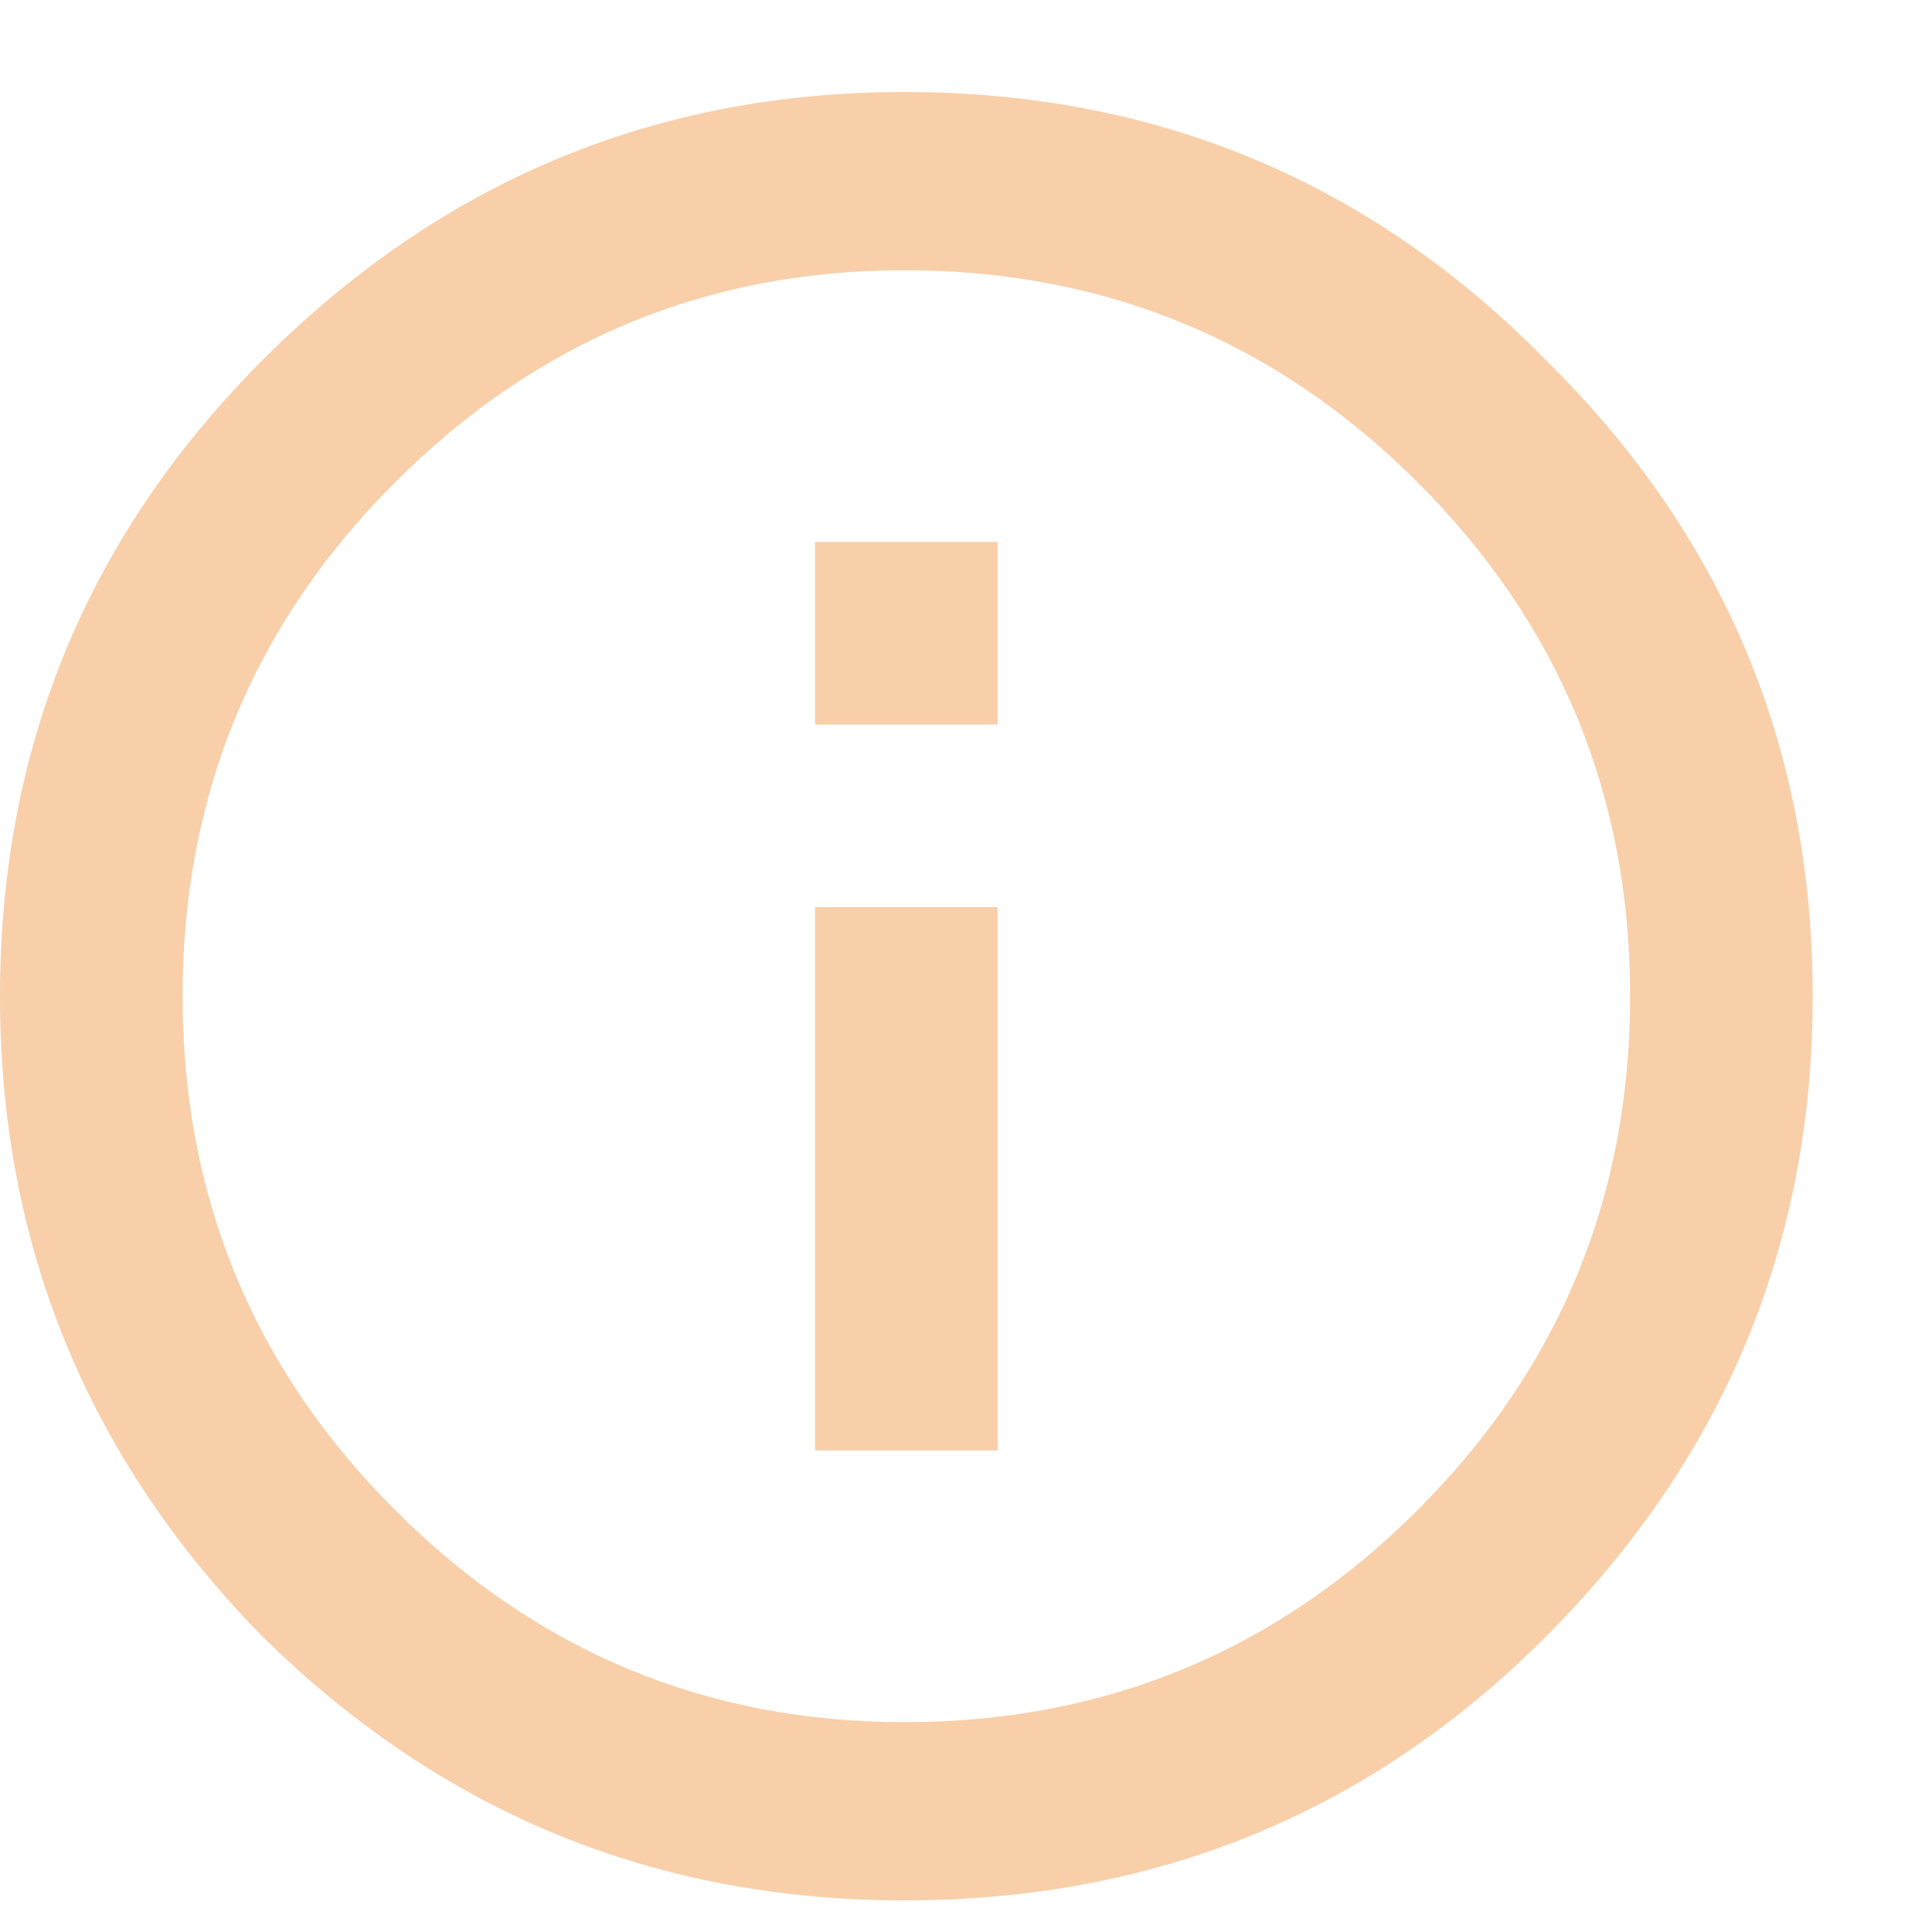
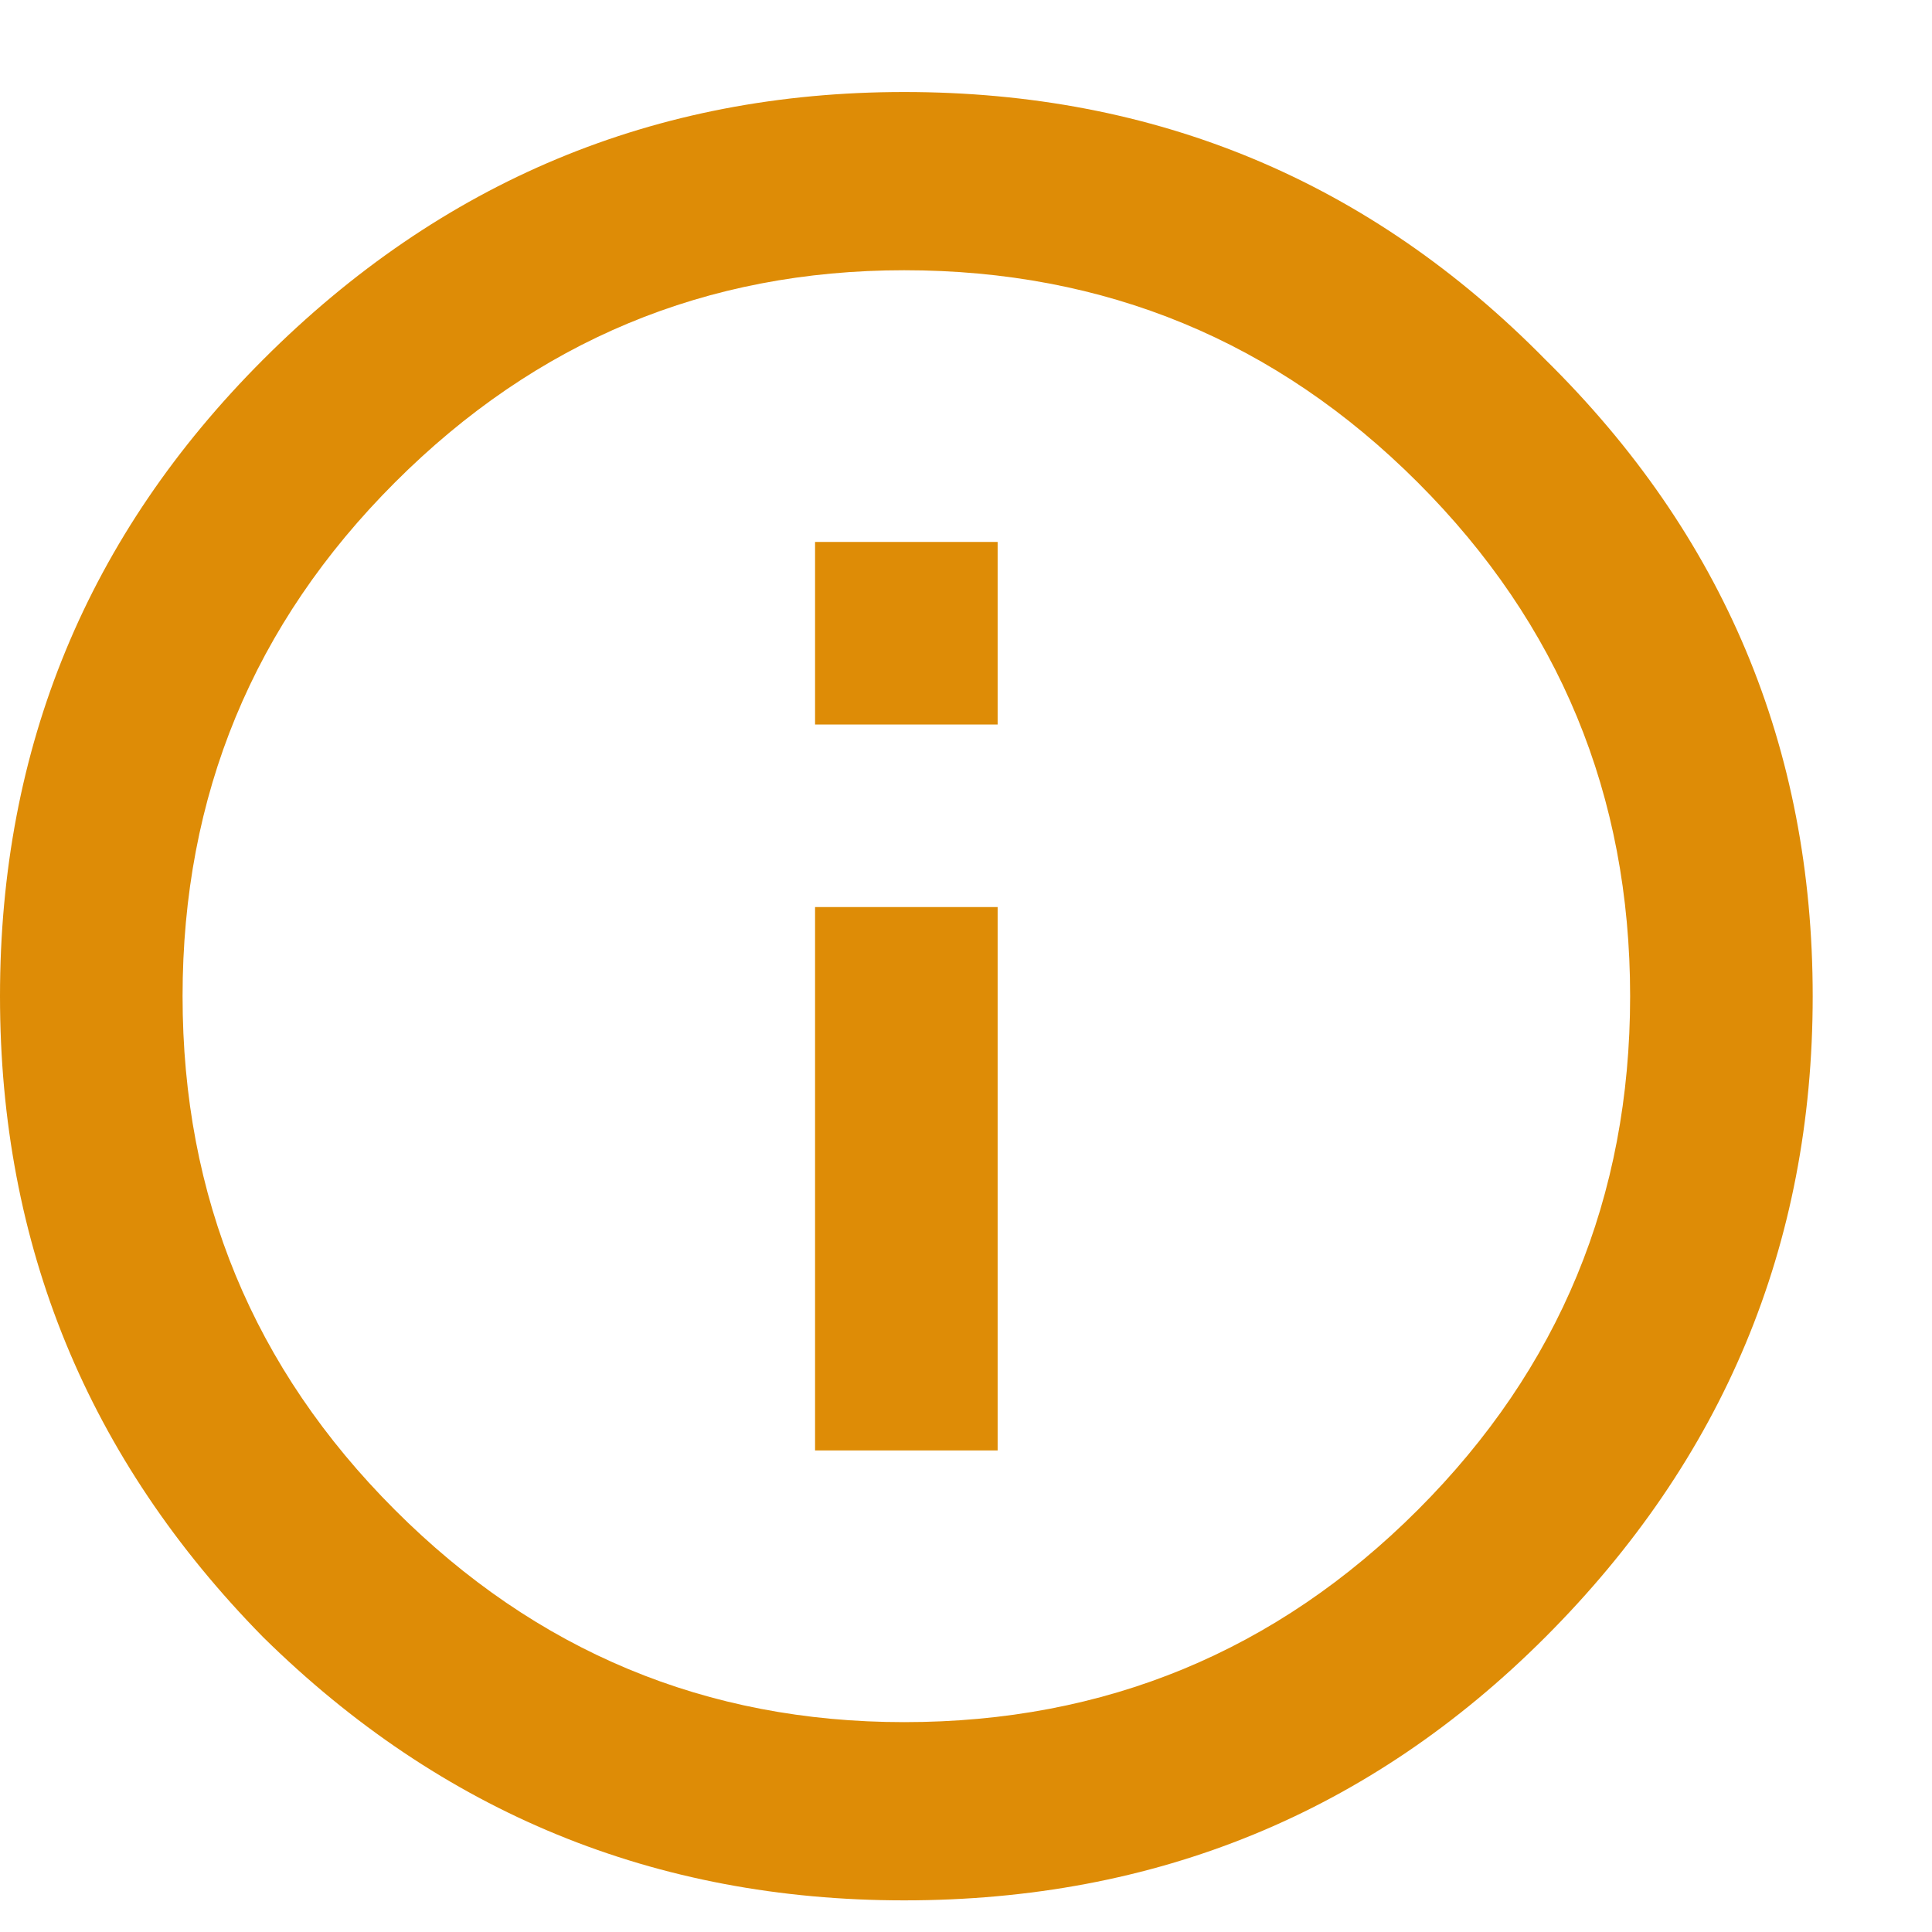
<svg xmlns="http://www.w3.org/2000/svg" width="16" height="16" viewBox="0 0 16 16" fill="none">
-   <path d="M6.75 12.012V7.512H8.262V12.012H6.75ZM2.18 2.977C3.656 1.5 5.426 0.762 7.488 0.762C9.574 0.762 11.344 1.5 12.797 2.977C14.273 4.43 15.012 6.188 15.012 8.25C15.012 10.312 14.273 12.082 12.797 13.559C11.344 15.012 9.574 15.738 7.488 15.738C5.426 15.738 3.656 15.012 2.18 13.559C0.727 12.082 0 10.312 0 8.25C0 6.188 0.727 4.43 2.18 2.977ZM3.27 12.504C4.441 13.676 5.848 14.262 7.488 14.262C9.152 14.262 10.57 13.676 11.742 12.504C12.914 11.332 13.5 9.914 13.5 8.25C13.5 6.586 12.914 5.168 11.742 3.996C10.57 2.824 9.152 2.238 7.488 2.238C5.848 2.238 4.441 2.824 3.27 3.996C2.098 5.168 1.512 6.586 1.512 8.25C1.512 9.914 2.098 11.332 3.27 12.504ZM6.75 6V4.488H8.262V6H6.75Z" fill="#F8CFA9" />
+   <path d="M6.75 12.012V7.512H8.262V12.012H6.75ZM2.18 2.977C3.656 1.5 5.426 0.762 7.488 0.762C9.574 0.762 11.344 1.5 12.797 2.977C14.273 4.43 15.012 6.188 15.012 8.25C15.012 10.312 14.273 12.082 12.797 13.559C11.344 15.012 9.574 15.738 7.488 15.738C5.426 15.738 3.656 15.012 2.18 13.559C0.727 12.082 0 10.312 0 8.25C0 6.188 0.727 4.43 2.18 2.977ZM3.27 12.504C4.441 13.676 5.848 14.262 7.488 14.262C9.152 14.262 10.57 13.676 11.742 12.504C12.914 11.332 13.5 9.914 13.5 8.25C13.5 6.586 12.914 5.168 11.742 3.996C10.57 2.824 9.152 2.238 7.488 2.238C5.848 2.238 4.441 2.824 3.27 3.996C2.098 5.168 1.512 6.586 1.512 8.25C1.512 9.914 2.098 11.332 3.27 12.504ZM6.75 6V4.488H8.262V6H6.75Z" fill="#de8c06" />
</svg>
